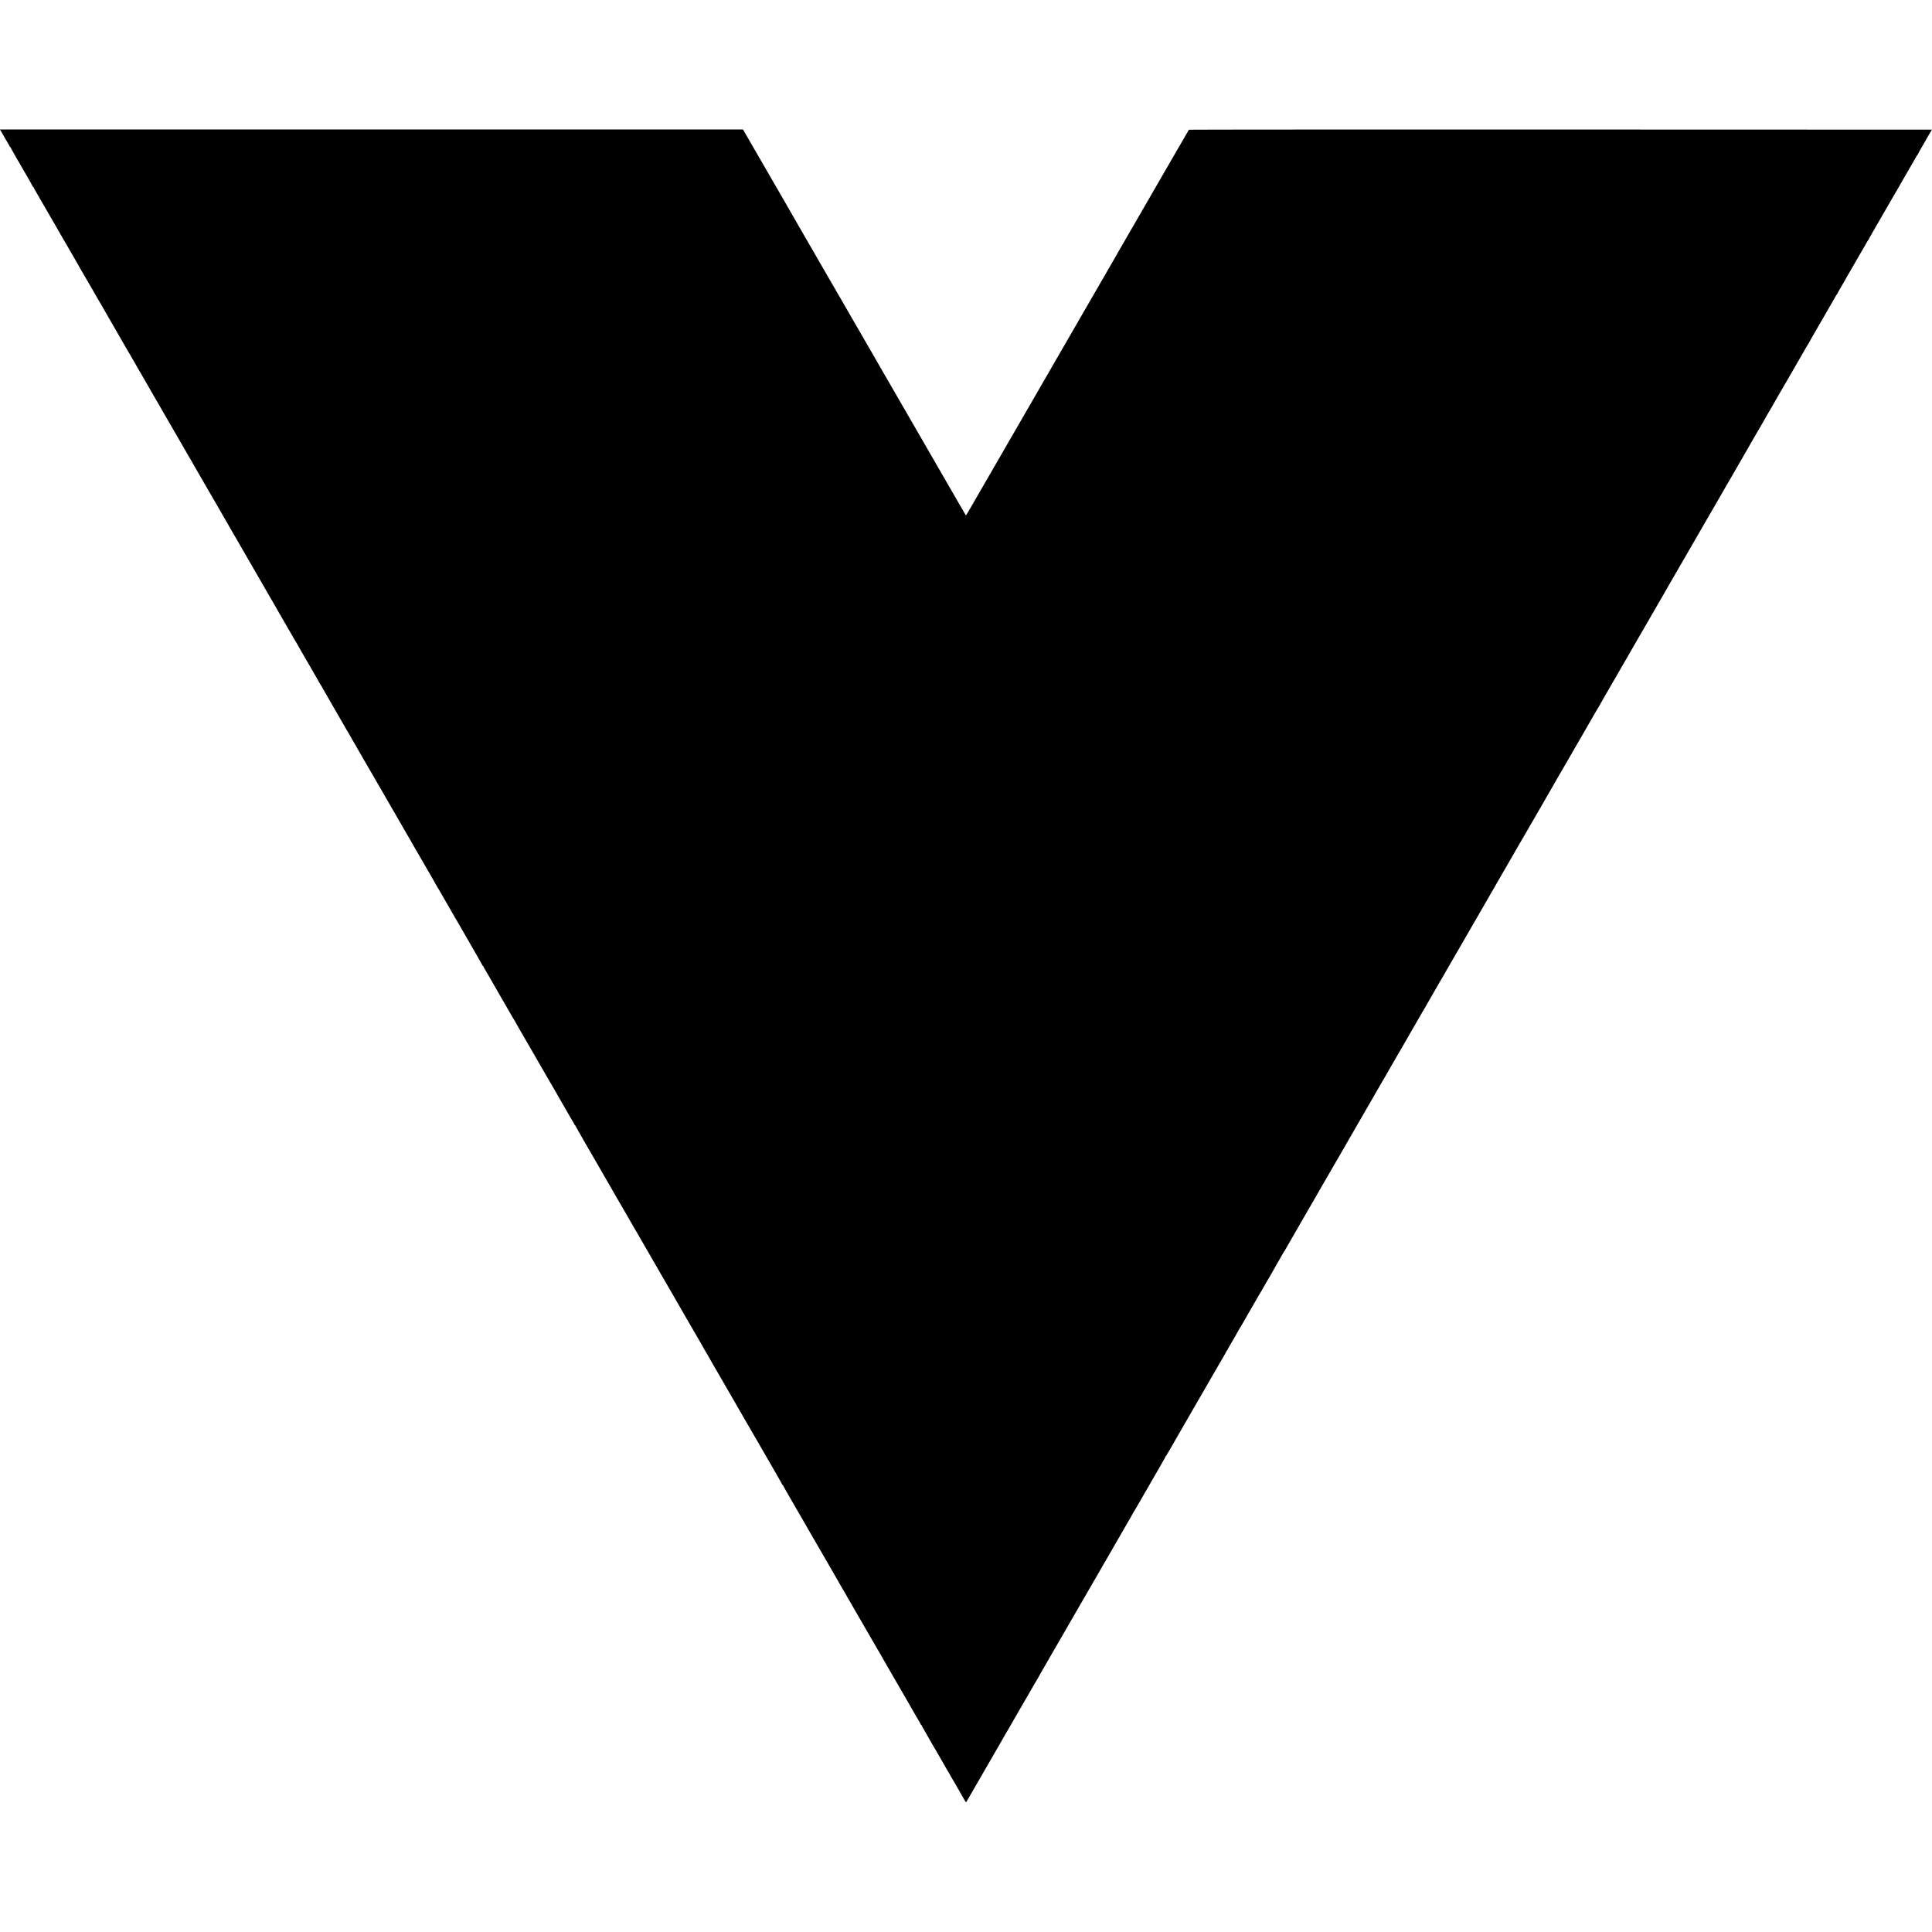
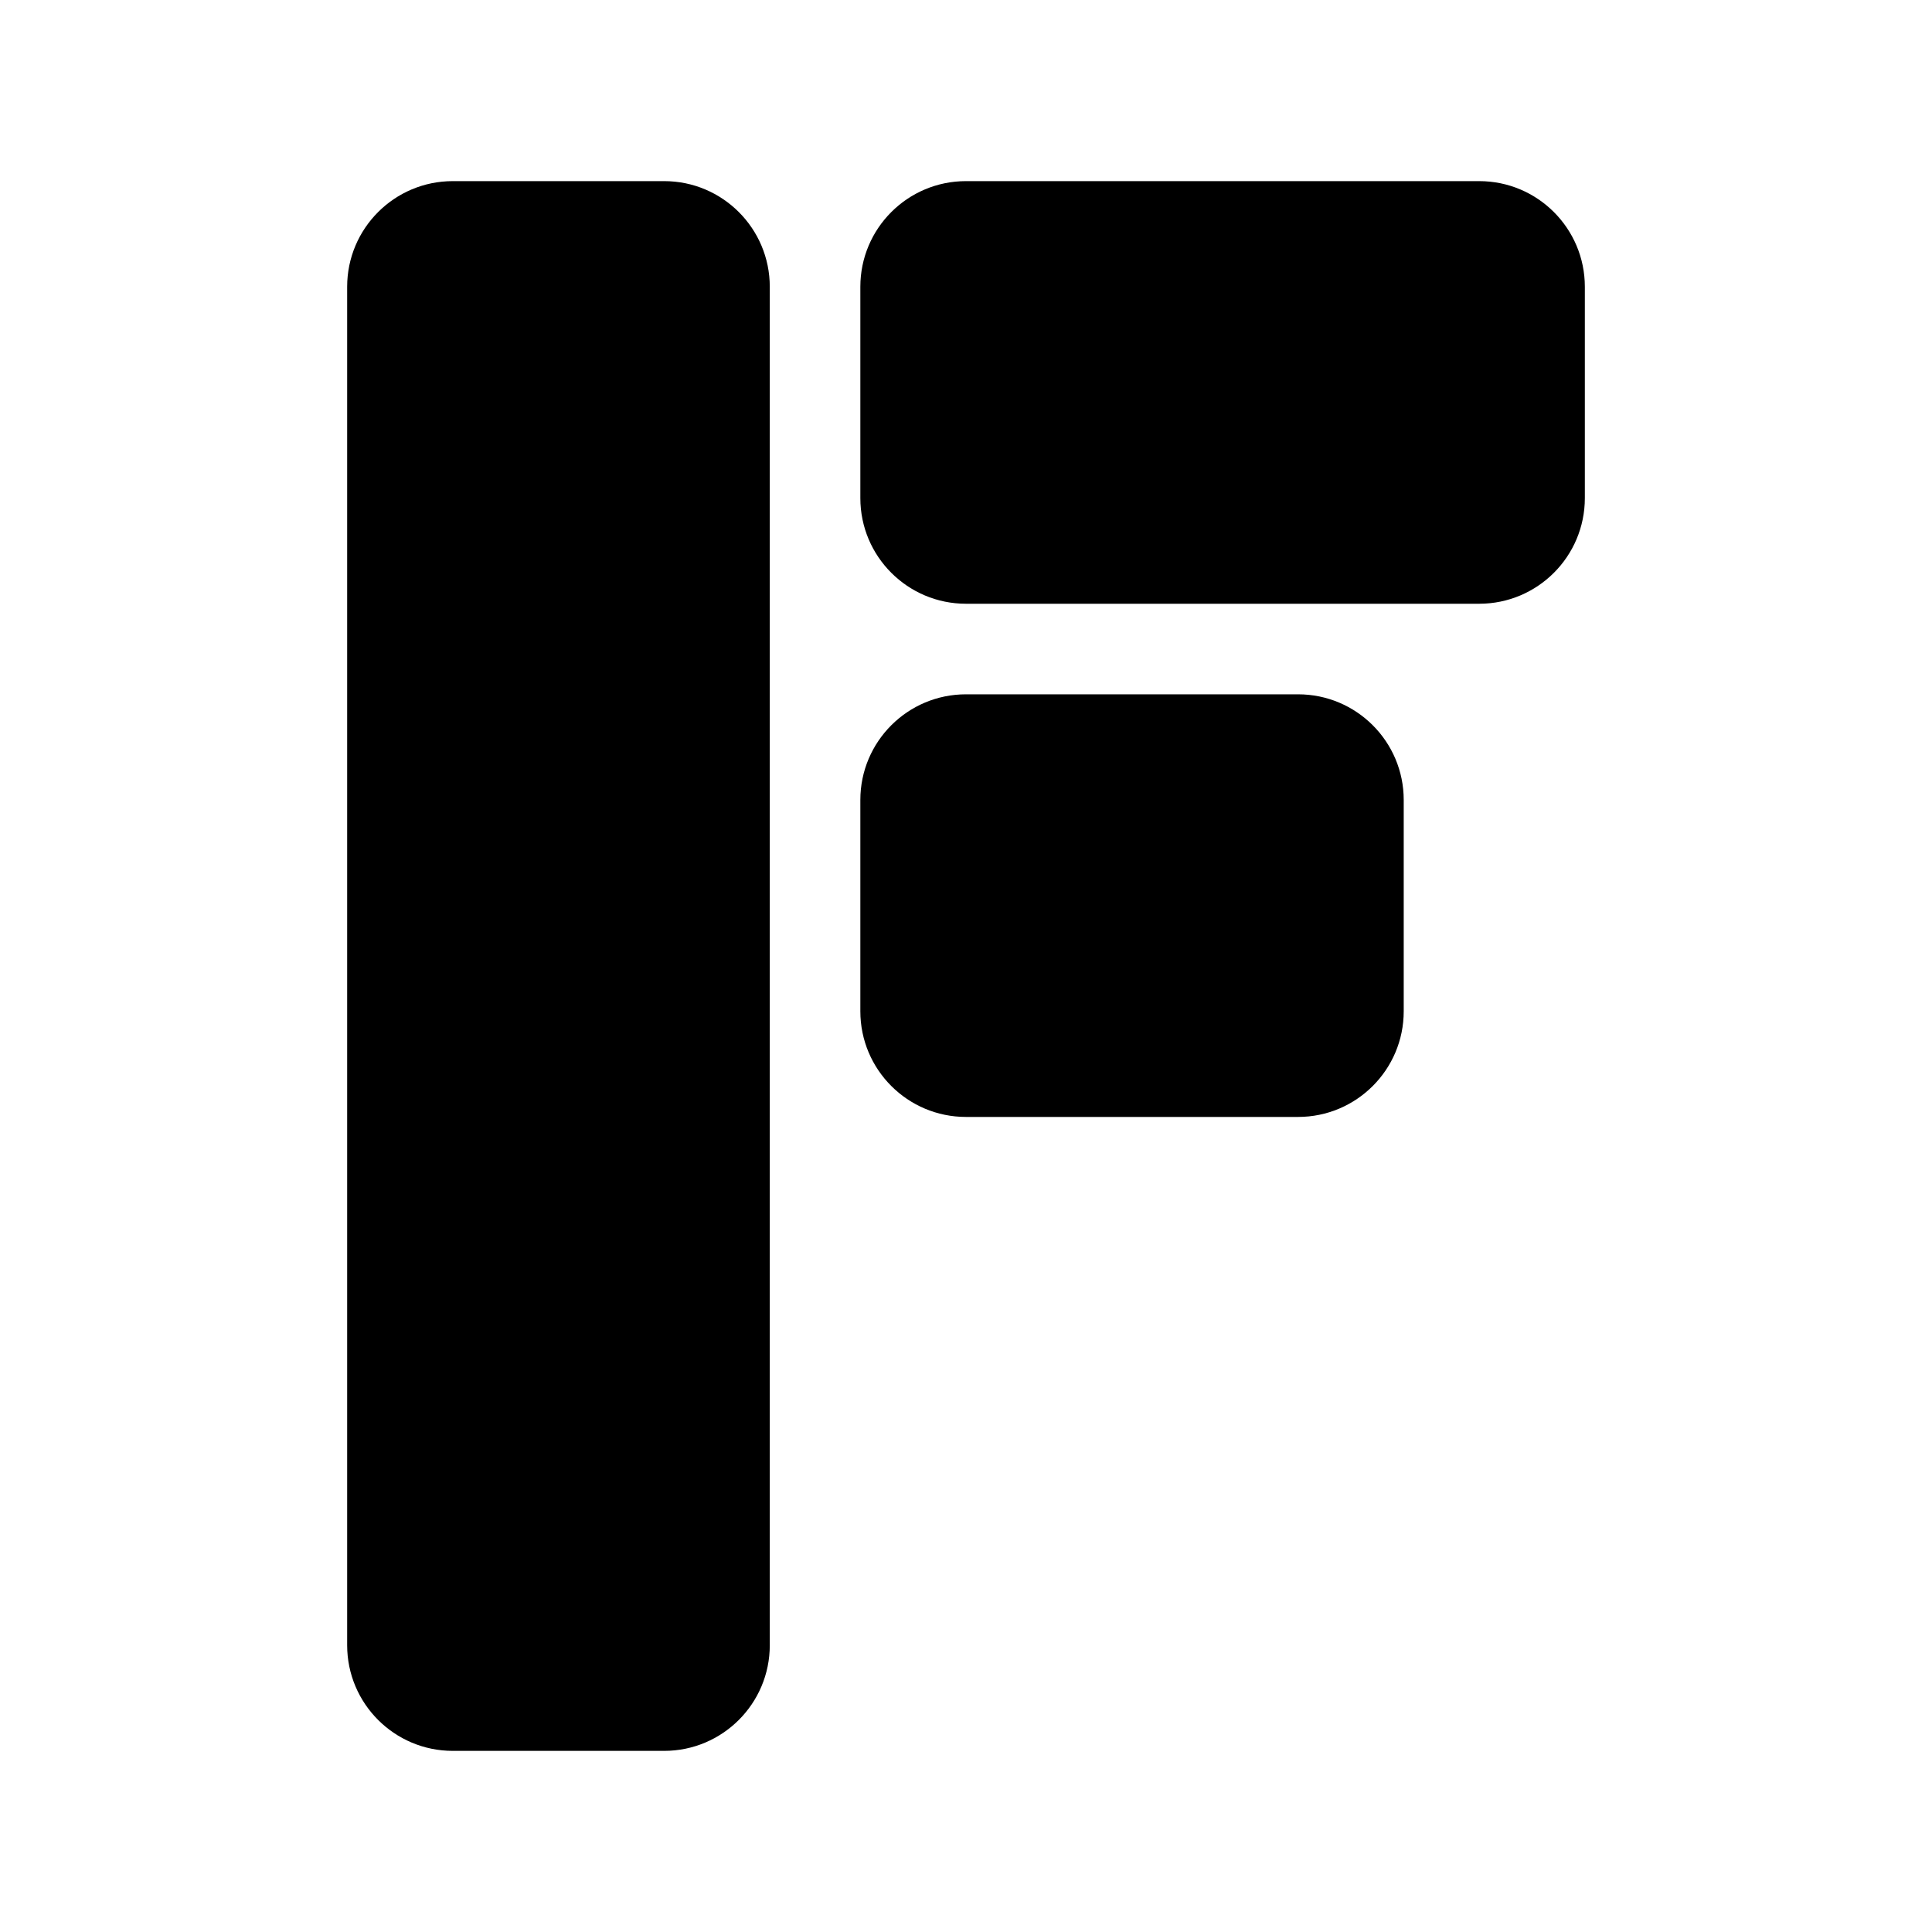
- <svg xmlns="http://www.w3.org/2000/svg" version="1.0" width="16pt" height="16pt" viewBox="0 0 16 16" preserveAspectRatio="xMidYMid meet">
-   <g transform="translate(0,16) scale(0.00032,-0.00032)" fill="#000000" stroke="none">
-     <path d="M18 46618 c45 -75 122 -207 122 -211 0 -2 25 -45 55 -95 30 -50 55 -96 55 -102 0 -5 5 -10 10 -10 6 0 10 -4 10 -9 0 -5 73 -135 161 -288 89 -153 173 -298 187 -323 14 -25 32 -57 41 -72 88 -149 187 -324 189 -335 2 -7 8 -13 13 -13 5 0 9 -4 9 -10 0 -5 46 -89 103 -187 175 -302 490 -846 507 -876 8 -16 20 -36 25 -45 28 -46 290 -498 339 -585 13 -23 74 -129 136 -236 61 -107 123 -215 137 -240 14 -25 29 -50 33 -56 5 -5 23 -37 40 -70 18 -33 38 -67 44 -75 11 -16 21 -33 63 -109 14 -25 29 -50 33 -56 4 -5 21 -35 38 -65 55 -100 261 -455 269 -465 4 -5 14 -21 20 -35 15 -29 41 -75 103 -180 24 -41 52 -88 60 -105 9 -16 57 -100 107 -185 112 -193 362 -626 380 -660 8 -14 23 -38 33 -55 11 -16 23 -37 27 -45 4 -8 26 -46 48 -85 23 -38 53 -90 67 -115 46 -81 64 -113 178 -310 62 -107 121 -210 132 -227 37 -67 56 -99 85 -148 16 -27 32 -57 36 -65 4 -8 15 -27 25 -42 9 -15 53 -89 96 -165 44 -76 177 -307 296 -513 120 -206 268 -463 330 -570 131 -227 117 -203 200 -348 36 -62 73 -125 82 -140 10 -15 21 -34 25 -42 4 -8 20 -37 36 -65 17 -27 38 -65 48 -82 49 -85 64 -111 87 -153 13 -25 28 -49 32 -55 4 -5 78 -134 165 -285 87 -151 166 -288 176 -305 10 -16 26 -43 35 -59 9 -17 125 -217 257 -445 132 -229 253 -441 270 -471 17 -30 45 -79 64 -108 18 -29 33 -54 33 -57 0 -2 20 -37 44 -77 24 -40 123 -212 221 -383 97 -170 190 -330 205 -355 16 -25 39 -65 53 -90 13 -25 81 -144 152 -265 70 -121 137 -238 150 -260 12 -22 37 -65 55 -95 18 -30 43 -73 55 -95 12 -22 48 -85 80 -140 77 -132 163 -280 190 -330 13 -22 71 -123 130 -225 59 -102 116 -199 126 -217 10 -17 29 -50 43 -72 15 -22 26 -43 26 -45 0 -2 27 -50 60 -106 33 -56 60 -103 60 -105 0 -2 55 -98 90 -155 8 -14 182 -316 239 -414 13 -22 45 -79 72 -124 27 -46 49 -86 49 -89 0 -2 14 -24 30 -48 16 -24 30 -46 30 -49 0 -5 74 -135 100 -176 5 -8 24 -42 43 -75 50 -88 58 -101 262 -455 104 -179 199 -345 213 -370 14 -25 28 -49 32 -55 4 -5 17 -26 28 -45 10 -19 62 -109 114 -200 114 -197 133 -230 170 -295 16 -27 33 -57 38 -65 17 -28 96 -165 103 -180 4 -8 16 -28 26 -45 10 -16 77 -131 148 -255 72 -124 181 -313 243 -420 62 -107 121 -209 131 -227 35 -62 323 -560 392 -678 38 -66 83 -145 100 -175 16 -30 33 -59 37 -65 4 -5 17 -27 29 -47 34 -61 56 -100 90 -156 17 -29 31 -55 31 -57 0 -2 17 -32 39 -67 21 -35 134 -229 251 -433 117 -203 235 -407 261 -451 27 -45 49 -85 49 -88 0 -4 8 -19 19 -34 15 -21 200 -341 309 -533 10 -19 33 -58 51 -87 17 -29 31 -54 31 -56 0 -2 25 -44 55 -94 30 -50 55 -95 55 -98 0 -4 6 -15 14 -23 7 -9 27 -41 43 -71 17 -30 170 -297 342 -594 171 -296 311 -542 311 -547 0 -5 5 -9 10 -9 6 0 10 -4 10 -10 0 -5 22 -47 49 -92 27 -46 58 -99 68 -118 24 -43 81 -140 93 -160 5 -8 66 -114 135 -235 69 -121 130 -227 135 -235 12 -21 259 -447 283 -490 10 -19 28 -47 38 -62 11 -14 19 -29 19 -32 0 -3 37 -69 83 -148 99 -170 305 -526 337 -583 13 -22 31 -53 41 -70 11 -16 22 -37 26 -45 7 -14 82 -146 103 -180 14 -24 181 -311 205 -355 13 -22 46 -80 75 -130 29 -49 64 -110 78 -135 14 -25 51 -88 82 -140 31 -52 59 -102 63 -110 4 -8 18 -33 31 -55 205 -353 284 -489 309 -535 17 -30 45 -78 62 -106 18 -28 36 -60 39 -72 4 -12 12 -22 17 -22 5 0 9 -4 9 -10 0 -5 109 -197 241 -427 133 -230 250 -431 259 -448 51 -90 222 -385 280 -485 37 -63 78 -135 92 -160 14 -25 67 -117 118 -205 51 -88 101 -175 111 -193 34 -58 55 -95 149 -257 51 -88 101 -173 110 -190 9 -16 76 -131 147 -255 72 -124 140 -241 151 -260 61 -108 281 -489 355 -615 38 -66 77 -133 87 -150 35 -63 91 -161 100 -175 14 -23 99 -169 128 -220 54 -97 135 -235 142 -245 4 -5 20 -32 35 -60 26 -48 238 -416 276 -480 10 -16 26 -46 37 -65 30 -53 382 -661 403 -695 10 -16 22 -37 26 -45 4 -8 26 -48 50 -88 24 -41 43 -75 43 -77 0 -2 22 -40 50 -85 27 -45 50 -84 50 -86 0 -3 38 -69 83 -147 84 -142 302 -520 340 -587 10 -19 34 -60 52 -90 18 -30 44 -75 57 -100 14 -25 45 -79 70 -120 25 -41 56 -96 70 -121 14 -25 77 -133 138 -240 62 -107 122 -210 132 -229 25 -43 310 -535 337 -581 11 -19 26 -45 34 -59 17 -32 238 -414 266 -460 11 -19 24 -41 28 -49 3 -7 75 -133 160 -278 84 -146 153 -269 153 -274 0 -5 5 -9 10 -9 6 0 10 -4 10 -10 0 -5 82 -150 181 -322 182 -314 201 -346 240 -415 12 -21 80 -139 152 -263 71 -124 141 -245 155 -270 14 -25 28 -49 32 -55 6 -8 145 -248 220 -380 37 -66 209 -362 229 -395 11 -19 24 -42 28 -49 4 -8 67 -118 140 -243 73 -125 133 -230 133 -233 0 -2 15 -28 33 -57 19 -29 47 -78 64 -108 17 -30 53 -93 79 -139 53 -90 82 -141 157 -272 82 -142 115 -199 381 -659 142 -245 268 -463 281 -485 12 -22 71 -125 132 -230 60 -104 172 -298 248 -430 76 -132 146 -253 156 -270 11 -16 22 -36 26 -44 3 -8 30 -54 60 -103 29 -49 53 -91 53 -93 0 -3 18 -34 40 -70 22 -36 40 -67 40 -69 0 -2 37 -66 81 -142 45 -77 98 -168 119 -204 20 -36 47 -81 58 -100 12 -19 27 -47 33 -62 6 -16 15 -28 20 -28 5 0 9 -4 9 -9 0 -6 63 -118 140 -251 77 -133 140 -243 140 -245 0 -2 18 -33 41 -70 22 -37 49 -83 60 -101 10 -19 29 -51 40 -71 25 -45 109 -189 126 -218 7 -11 17 -29 22 -40 6 -11 22 -38 35 -60 14 -22 37 -62 52 -90 14 -27 35 -62 45 -77 11 -14 19 -29 19 -32 0 -3 18 -35 40 -71 22 -36 40 -67 40 -69 0 -2 19 -35 42 -72 23 -38 55 -94 72 -124 26 -47 139 -244 171 -298 6 -9 21 -36 34 -60 28 -48 37 -51 51 -19 6 12 19 36 29 52 10 17 27 46 38 65 11 19 104 181 208 360 103 179 199 345 213 370 14 25 42 74 64 109 21 34 38 65 38 67 0 2 18 33 40 69 22 36 40 67 40 69 0 3 177 310 199 346 16 26 136 234 140 244 2 5 25 44 52 88 27 44 49 81 49 84 0 2 18 34 40 70 22 36 40 67 40 69 0 2 20 36 43 77 35 58 169 289 297 513 9 17 50 86 90 155 40 69 86 150 103 180 16 30 35 62 41 70 6 8 16 24 22 35 35 64 72 129 167 293 59 100 116 199 127 220 11 20 30 53 41 72 43 72 1070 1850 1121 1940 14 25 65 113 113 195 48 83 96 166 107 185 10 19 28 50 38 68 11 18 73 124 137 235 64 111 175 303 246 427 71 124 173 299 225 390 52 91 116 202 143 248 27 45 49 85 49 89 0 4 6 14 14 22 7 9 28 43 46 76 26 47 251 436 378 655 11 19 29 51 40 70 11 19 101 176 201 348 99 172 181 317 181 323 0 5 5 9 10 9 6 0 10 5 10 11 0 6 8 23 18 37 11 15 32 52 49 82 16 30 130 228 253 440 122 212 234 405 248 430 13 25 39 70 57 100 39 65 69 117 130 225 25 44 50 87 55 95 12 19 78 134 220 380 61 107 129 224 150 260 161 277 222 382 246 425 15 28 47 83 71 123 24 41 43 78 43 83 0 5 4 9 8 9 4 0 13 12 19 28 7 15 23 45 36 67 66 110 277 478 277 483 0 3 6 13 14 21 7 9 27 41 43 71 17 30 45 80 63 110 34 57 375 649 394 685 6 11 16 27 22 35 6 8 26 42 44 75 18 33 41 74 51 90 10 17 24 41 32 55 54 97 72 128 88 152 11 14 19 28 19 30 0 3 79 141 175 308 96 167 175 305 175 308 0 3 6 13 14 21 7 9 26 39 41 66 33 60 276 483 338 587 24 40 46 80 50 88 4 8 13 24 20 35 14 23 95 163 125 215 11 19 52 91 92 160 40 69 80 139 90 155 9 17 103 179 207 360 105 182 200 346 211 365 103 181 463 802 489 845 7 11 15 27 19 35 4 8 29 51 55 95 64 110 828 1433 848 1470 9 17 24 41 33 55 9 14 29 48 45 77 15 28 52 93 82 145 30 51 62 107 71 123 17 30 231 398 400 690 51 88 103 179 115 202 12 23 26 48 32 55 6 7 24 38 40 68 17 30 61 107 98 170 37 63 84 144 103 180 19 36 41 72 48 81 8 8 14 18 14 21 0 4 27 51 59 106 32 55 72 124 89 154 16 29 71 125 122 213 51 88 104 180 118 205 13 25 28 50 32 55 4 6 17 26 28 45 11 19 45 80 77 135 31 55 66 116 77 135 11 19 88 152 171 295 401 694 620 1072 650 1125 11 19 87 152 170 295 83 143 158 273 166 288 9 16 21 36 26 45 6 9 31 52 55 96 25 43 54 94 66 115 11 20 95 164 186 321 91 157 173 299 182 315 9 17 26 46 37 65 12 19 66 114 121 210 56 96 108 186 117 200 8 14 24 40 34 59 24 45 383 664 412 713 5 9 17 29 26 45 15 28 120 210 241 419 36 61 68 117 72 125 4 8 12 23 19 34 35 57 245 420 262 453 11 20 35 61 53 90 17 29 32 54 32 56 0 3 28 51 62 108 33 57 70 119 80 138 10 19 23 42 28 50 5 8 32 53 59 100 27 47 149 258 271 470 122 212 234 405 248 430 30 53 62 108 80 135 6 11 15 27 19 35 4 8 85 150 181 315 96 165 187 323 202 350 31 56 116 202 130 225 5 8 25 42 43 75 19 33 92 159 162 280 149 257 157 271 202 350 19 33 38 67 43 75 9 14 228 392 275 475 12 22 55 96 95 165 40 69 80 139 90 155 24 42 202 350 221 383 9 15 27 47 41 72 14 25 75 131 136 236 61 106 121 210 134 232 99 172 271 470 279 482 5 8 23 40 40 70 18 30 81 141 142 245 60 105 121 210 135 235 14 25 71 124 127 220 56 96 143 247 194 335 51 88 96 167 102 175 14 24 180 311 204 355 23 43 340 590 356 615 5 8 50 87 101 175 171 301 517 898 582 1008 25 43 46 81 46 83 0 2 12 23 27 47 14 23 40 67 56 97 16 30 35 62 42 70 7 8 15 22 18 30 4 8 20 38 37 65 16 28 33 57 37 65 6 12 111 196 143 250 5 8 55 95 112 193 57 98 113 195 126 215 12 20 27 46 32 57 6 11 14 27 20 35 5 8 76 130 156 270 80 140 165 287 187 325 23 39 52 90 66 115 13 25 30 52 37 61 8 8 14 18 14 21 0 4 41 77 92 165 50 87 175 302 276 478 101 176 208 360 236 408 28 49 67 117 86 152 19 35 41 70 48 77 6 6 12 15 12 19 0 7 124 224 167 291 12 21 23 40 23 42 0 2 21 40 46 83 26 43 55 92 64 109 54 95 327 568 354 614 19 30 45 75 59 100 71 128 82 145 89 148 4 2 8 8 8 13 0 5 42 82 94 172 311 538 496 858 518 897 14 25 40 70 58 100 18 30 42 71 53 90 10 19 79 139 152 265 73 127 142 246 153 265 10 19 43 76 72 125 29 50 63 108 75 130 65 116 80 140 87 143 4 2 8 8 8 12 0 8 114 212 140 250 6 8 14 24 20 35 5 11 54 97 108 190 l100 170 -9611 3 c-5286 1 -9614 -1 -9618 -5 -5 -6 -419 -719 -619 -1068 -89 -155 -267 -463 -323 -560 -38 -66 -81 -140 -95 -165 -31 -56 -263 -457 -526 -910 -110 -190 -224 -388 -254 -440 -29 -52 -61 -109 -71 -125 -23 -39 -243 -420 -268 -465 -11 -19 -204 -352 -428 -740 -224 -388 -477 -826 -563 -975 -85 -148 -185 -322 -222 -385 -37 -63 -120 -207 -185 -320 -65 -113 -177 -306 -248 -430 -72 -124 -172 -297 -222 -385 -51 -88 -142 -245 -202 -350 -131 -226 -247 -427 -408 -705 -65 -113 -249 -432 -410 -710 -160 -278 -388 -673 -506 -877 -118 -205 -216 -373 -219 -373 -3 0 -52 82 -109 183 -58 100 -144 250 -192 332 -95 164 -402 696 -647 1120 -85 149 -228 396 -317 550 -212 365 -982 1700 -1008 1745 -10 19 -43 76 -72 125 -29 50 -64 110 -77 135 -14 25 -63 110 -110 190 -47 80 -96 165 -110 190 -14 25 -99 171 -188 325 -89 154 -174 300 -188 325 -13 25 -64 113 -112 195 -48 83 -140 242 -205 355 -65 113 -183 317 -263 454 -79 137 -152 264 -163 282 -50 89 -335 583 -354 614 -12 19 -34 58 -50 85 -15 28 -129 226 -253 440 -124 215 -235 408 -247 430 -12 22 -69 121 -127 220 -58 99 -226 389 -373 645 -148 256 -324 561 -392 678 -67 117 -134 232 -147 255 -13 23 -33 59 -46 80 l-22 37 -9615 0 -9615 0 20 -32z" />
+ <svg xmlns="http://www.w3.org/2000/svg" viewBox="0 0 256 256" role="img">
+   <g fill="#000" transform="translate(-6 0)">
+     <rect x="52" y="24" width="56" height="208" rx="14" />
+     <rect x="120" y="24" width="96" height="56" rx="14" />
+     <rect x="120" y="92" width="72" height="56" rx="14" />
  </g>
</svg>
